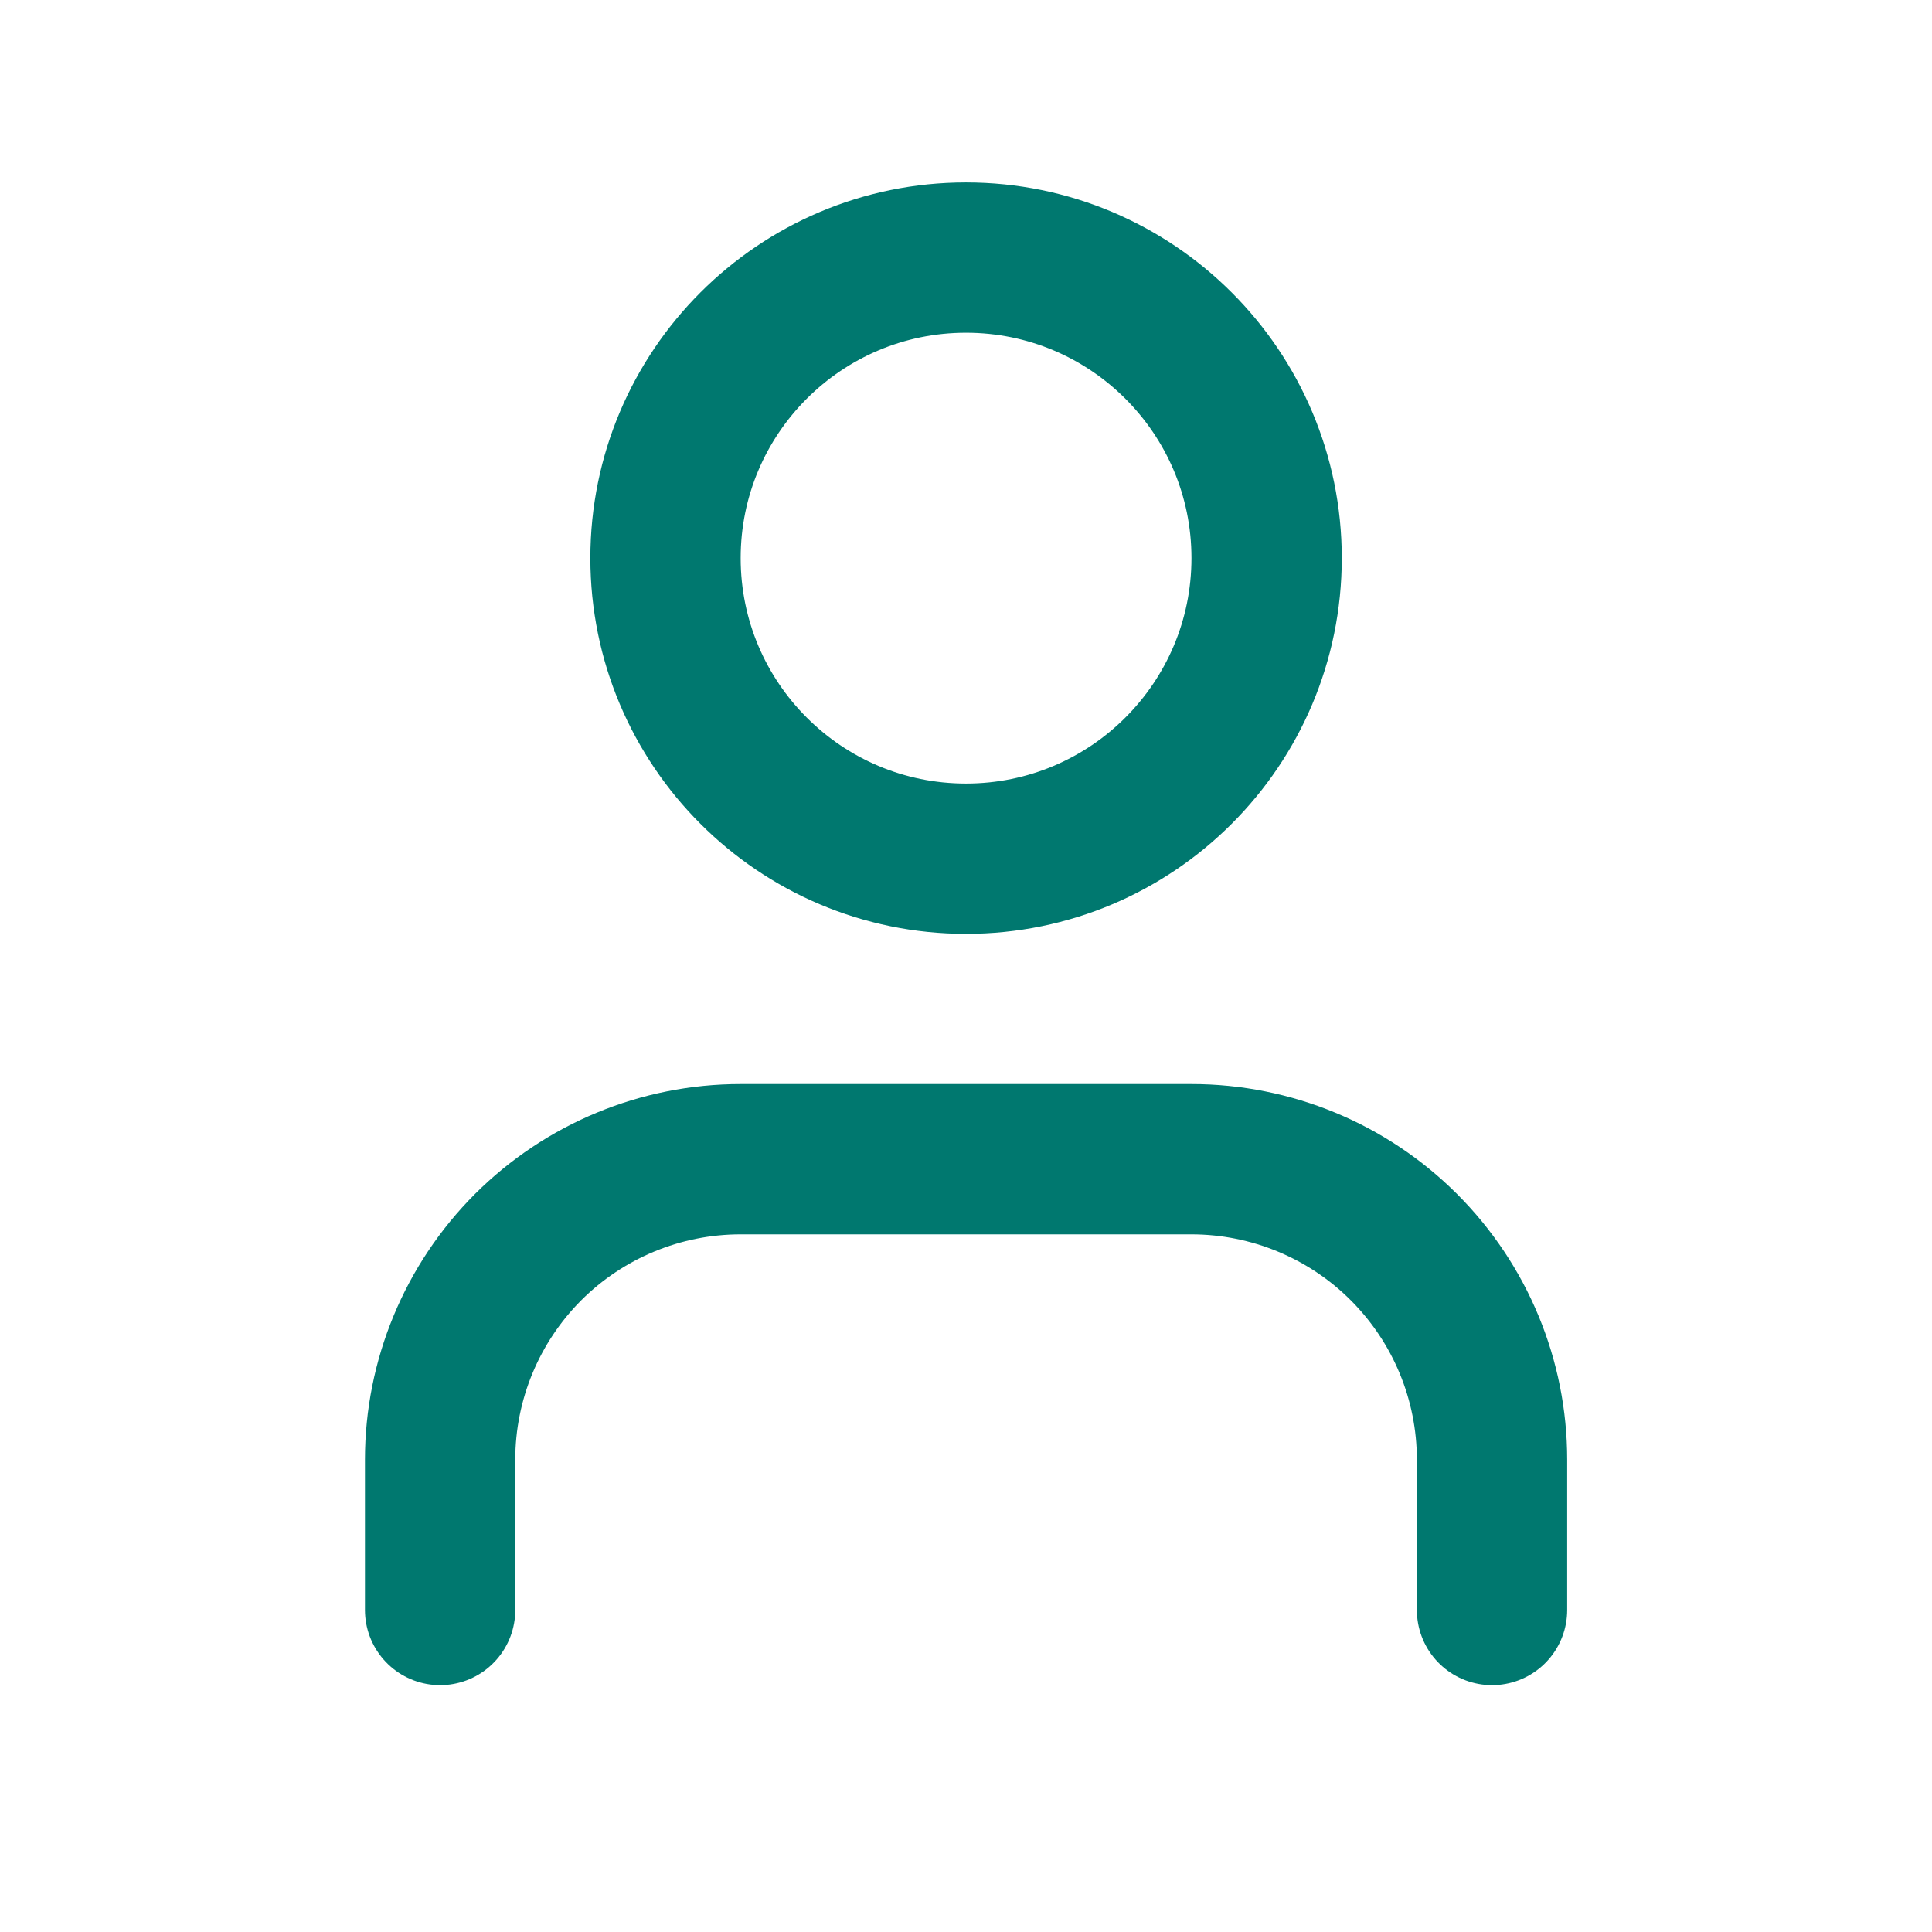
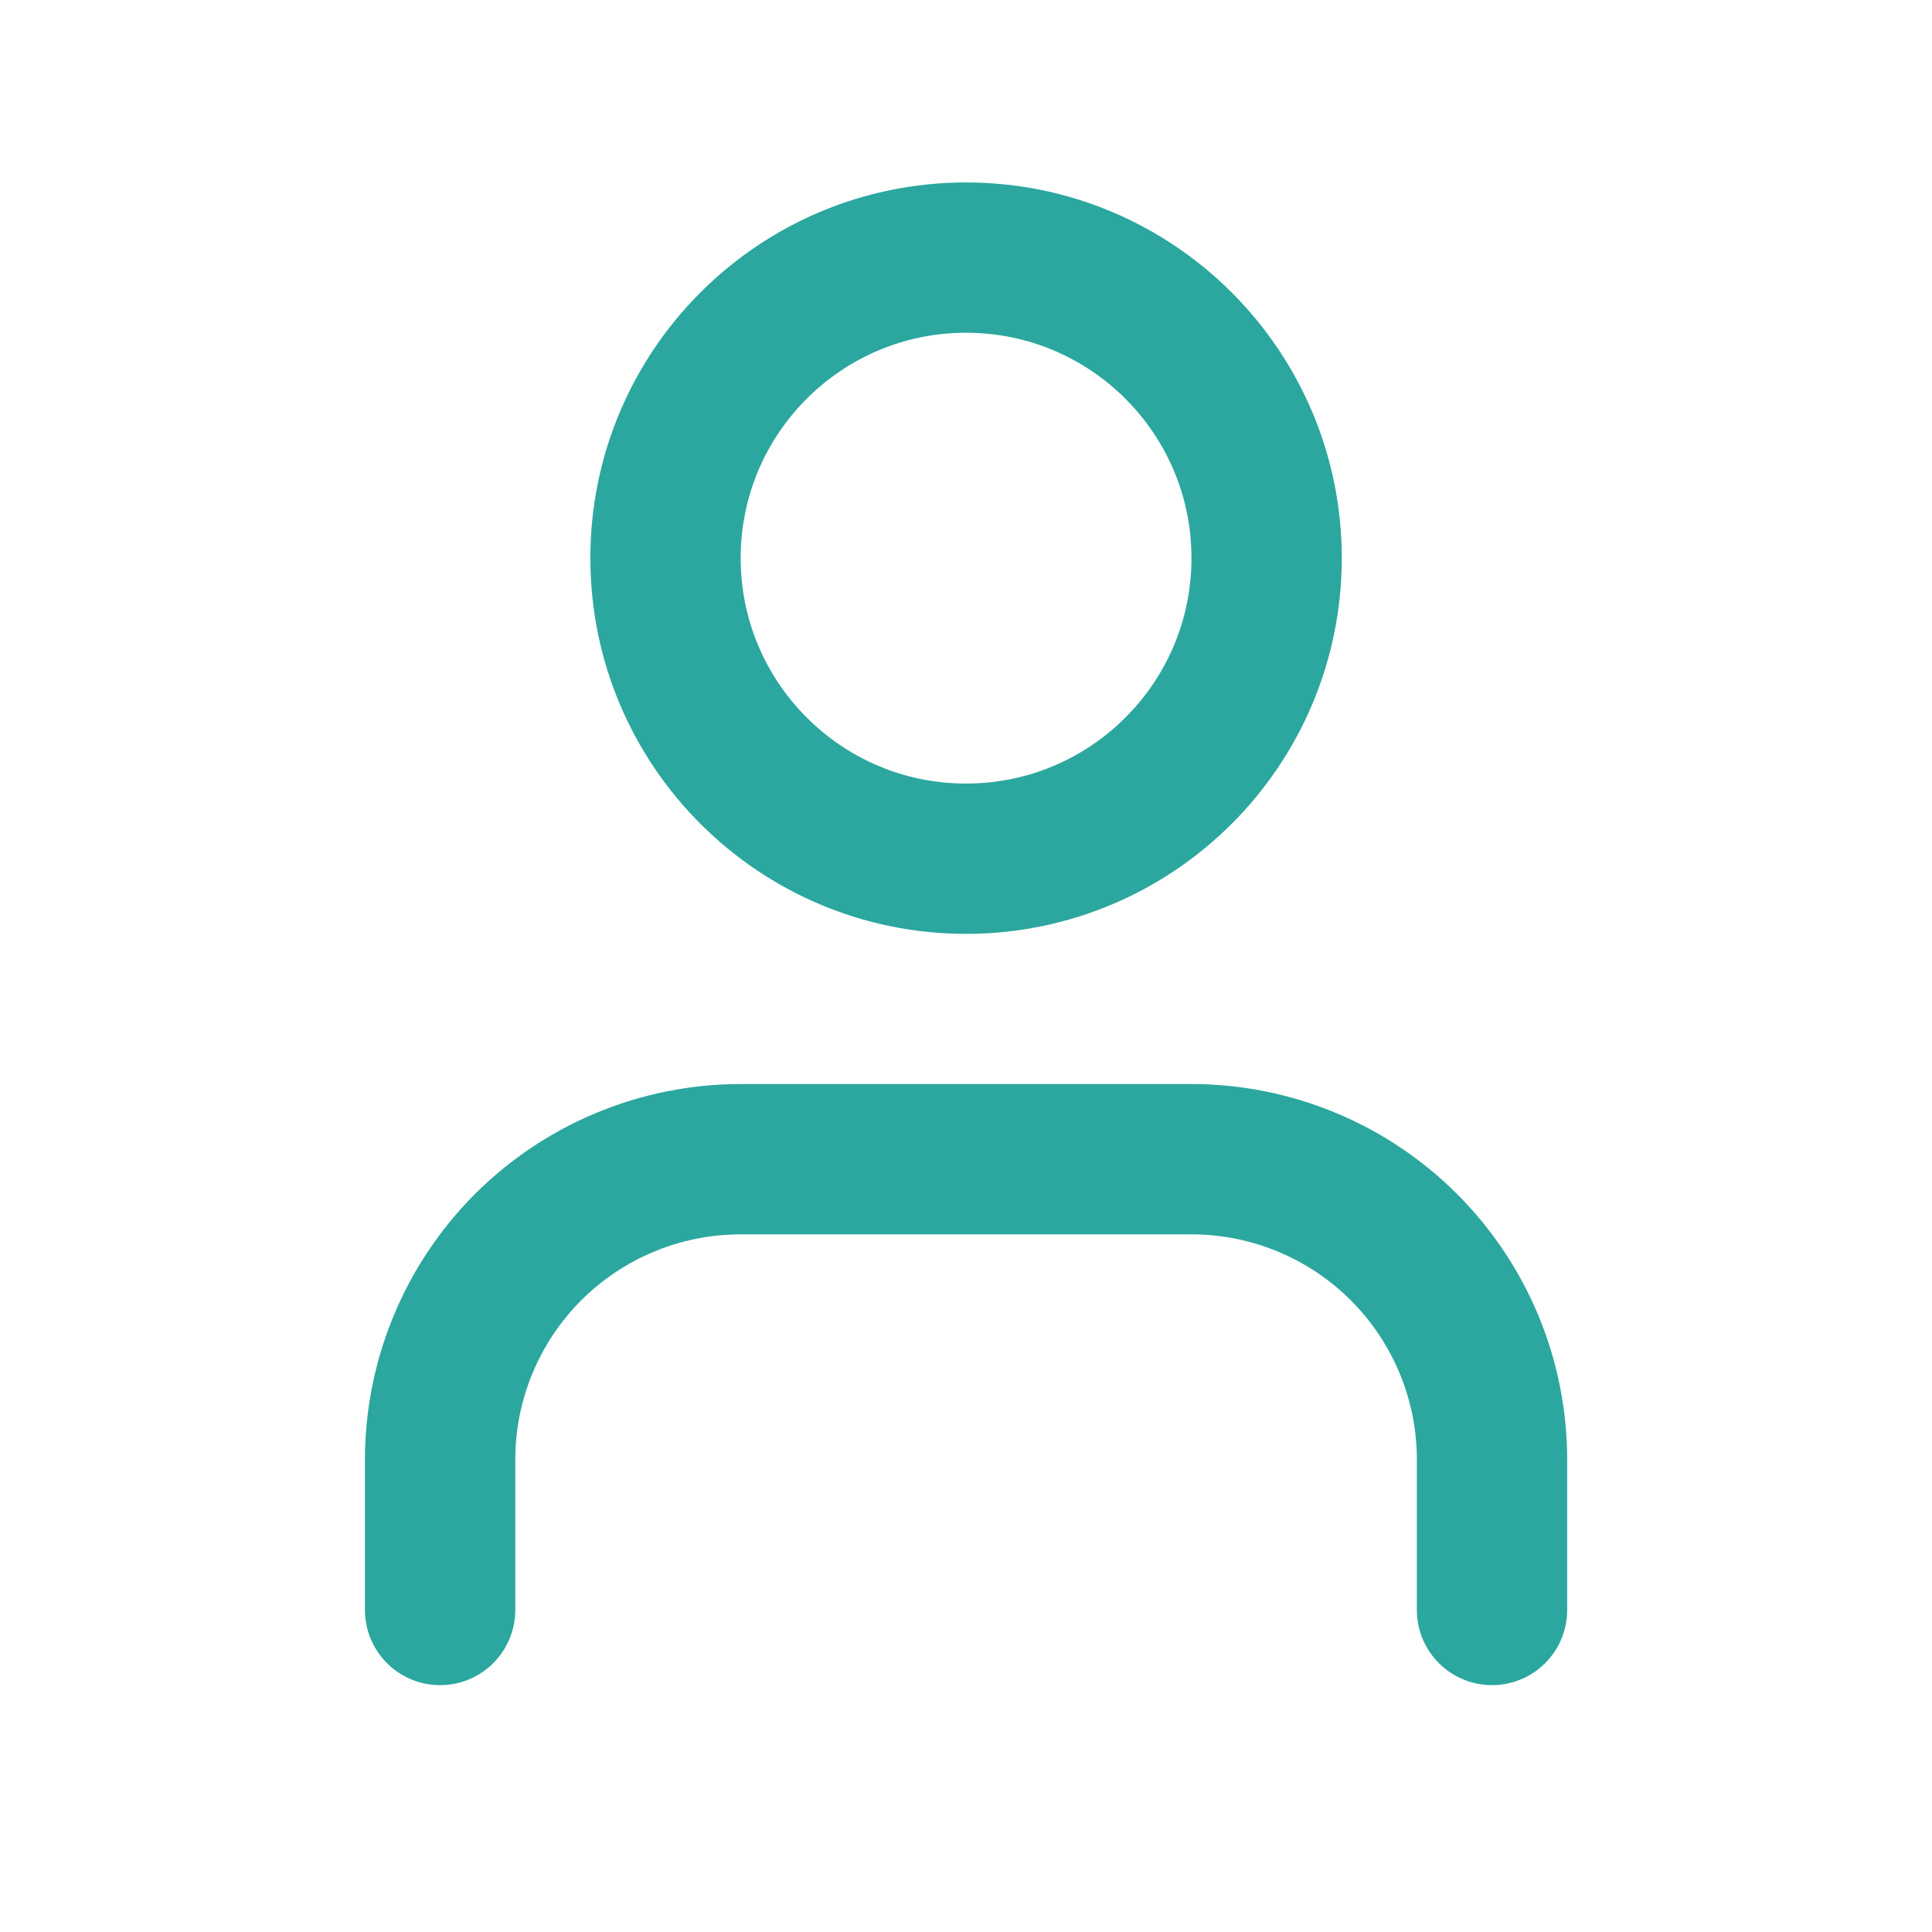
<svg xmlns="http://www.w3.org/2000/svg" width="15" height="15" viewBox="0 0 15 15" fill="none">
-   <path d="M11.584 12.5V11.333C11.584 10.714 11.338 10.121 10.9 9.683C10.463 9.246 9.869 9 9.25 9H5.75C5.131 9 4.538 9.246 4.1 9.683C3.663 10.121 3.417 10.714 3.417 11.333V12.5" stroke="#00786F" stroke-width="1.167" stroke-linecap="round" stroke-linejoin="round" />
-   <path d="M7.5 6.667C8.789 6.667 9.834 5.622 9.834 4.333C9.834 3.045 8.789 2 7.5 2C6.212 2 5.167 3.045 5.167 4.333C5.167 5.622 6.212 6.667 7.5 6.667Z" stroke="#00786F" stroke-width="1.167" stroke-linecap="round" stroke-linejoin="round" />
+   <path d="M11.584 12.5V11.333C11.584 10.714 11.338 10.121 10.9 9.683C10.463 9.246 9.869 9 9.25 9H5.75C5.131 9 4.538 9.246 4.1 9.683C3.663 10.121 3.417 10.714 3.417 11.333V12.5" stroke="#2BA79F" stroke-width="1.167" stroke-linecap="round" stroke-linejoin="round" />
+   <path d="M7.5 6.667C8.789 6.667 9.834 5.622 9.834 4.333C9.834 3.045 8.789 2 7.5 2C6.212 2 5.167 3.045 5.167 4.333C5.167 5.622 6.212 6.667 7.5 6.667Z" stroke="#2BA79F" stroke-width="1.167" stroke-linecap="round" stroke-linejoin="round" />
</svg>
